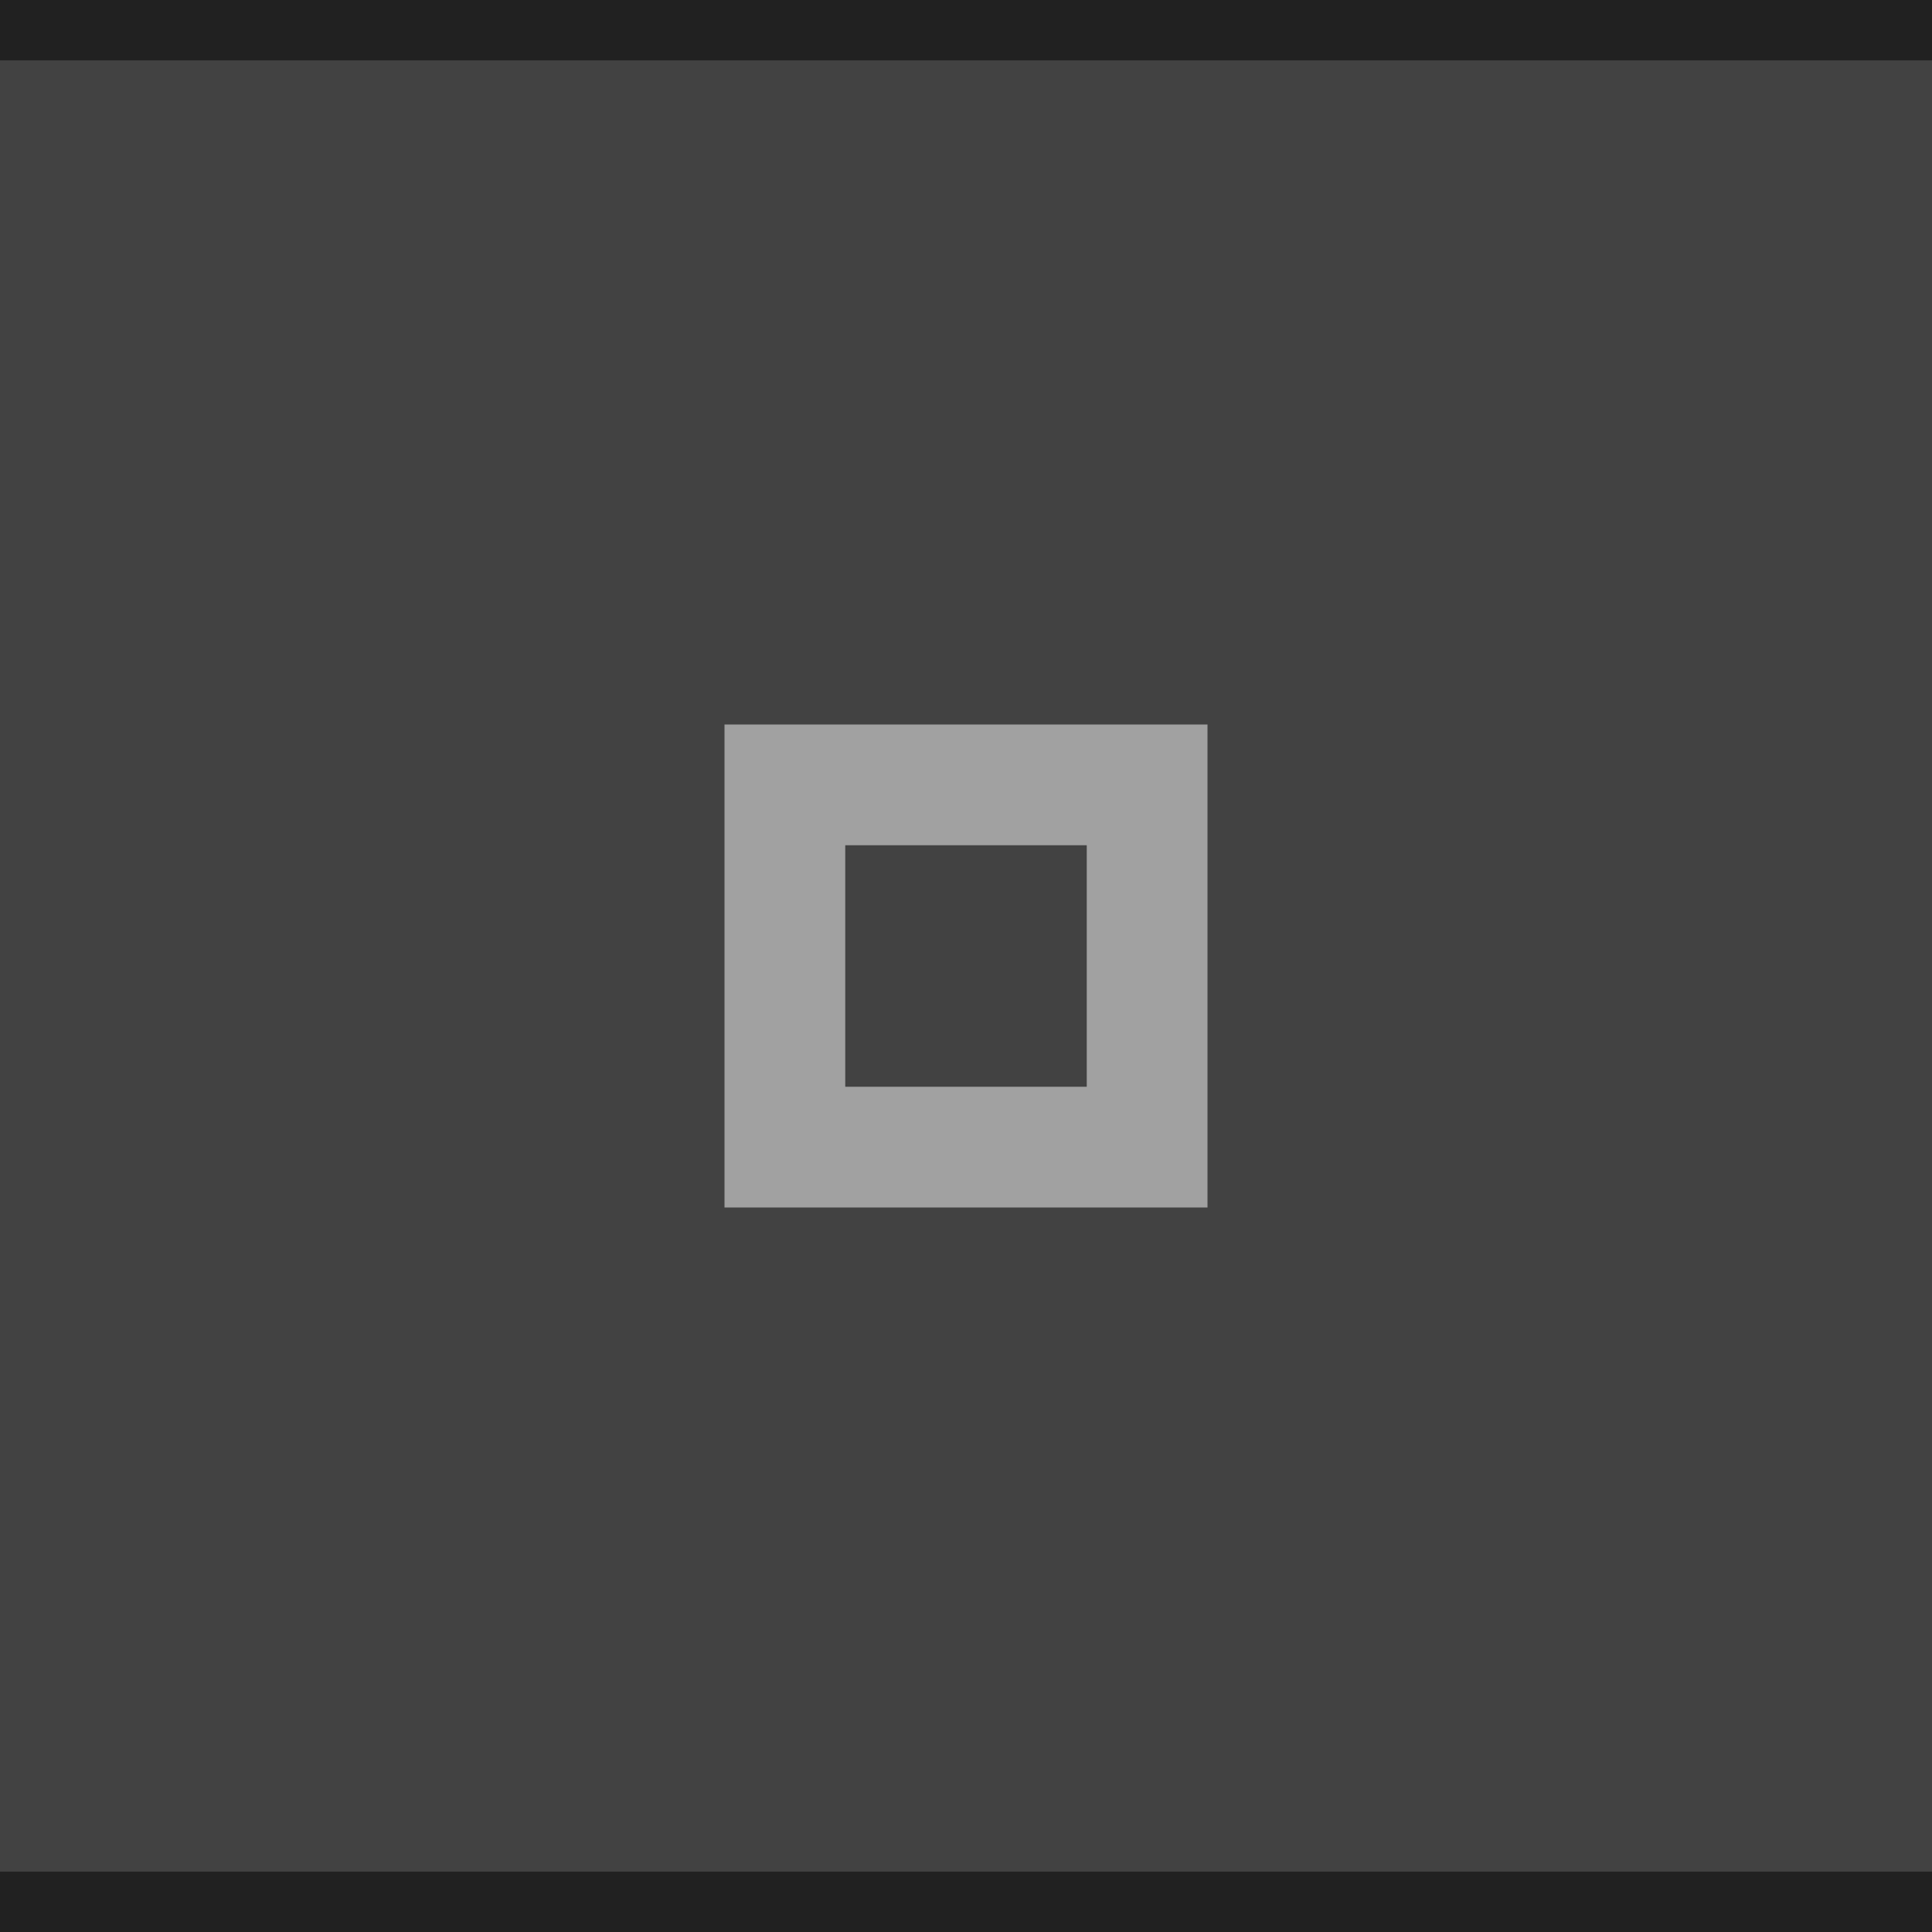
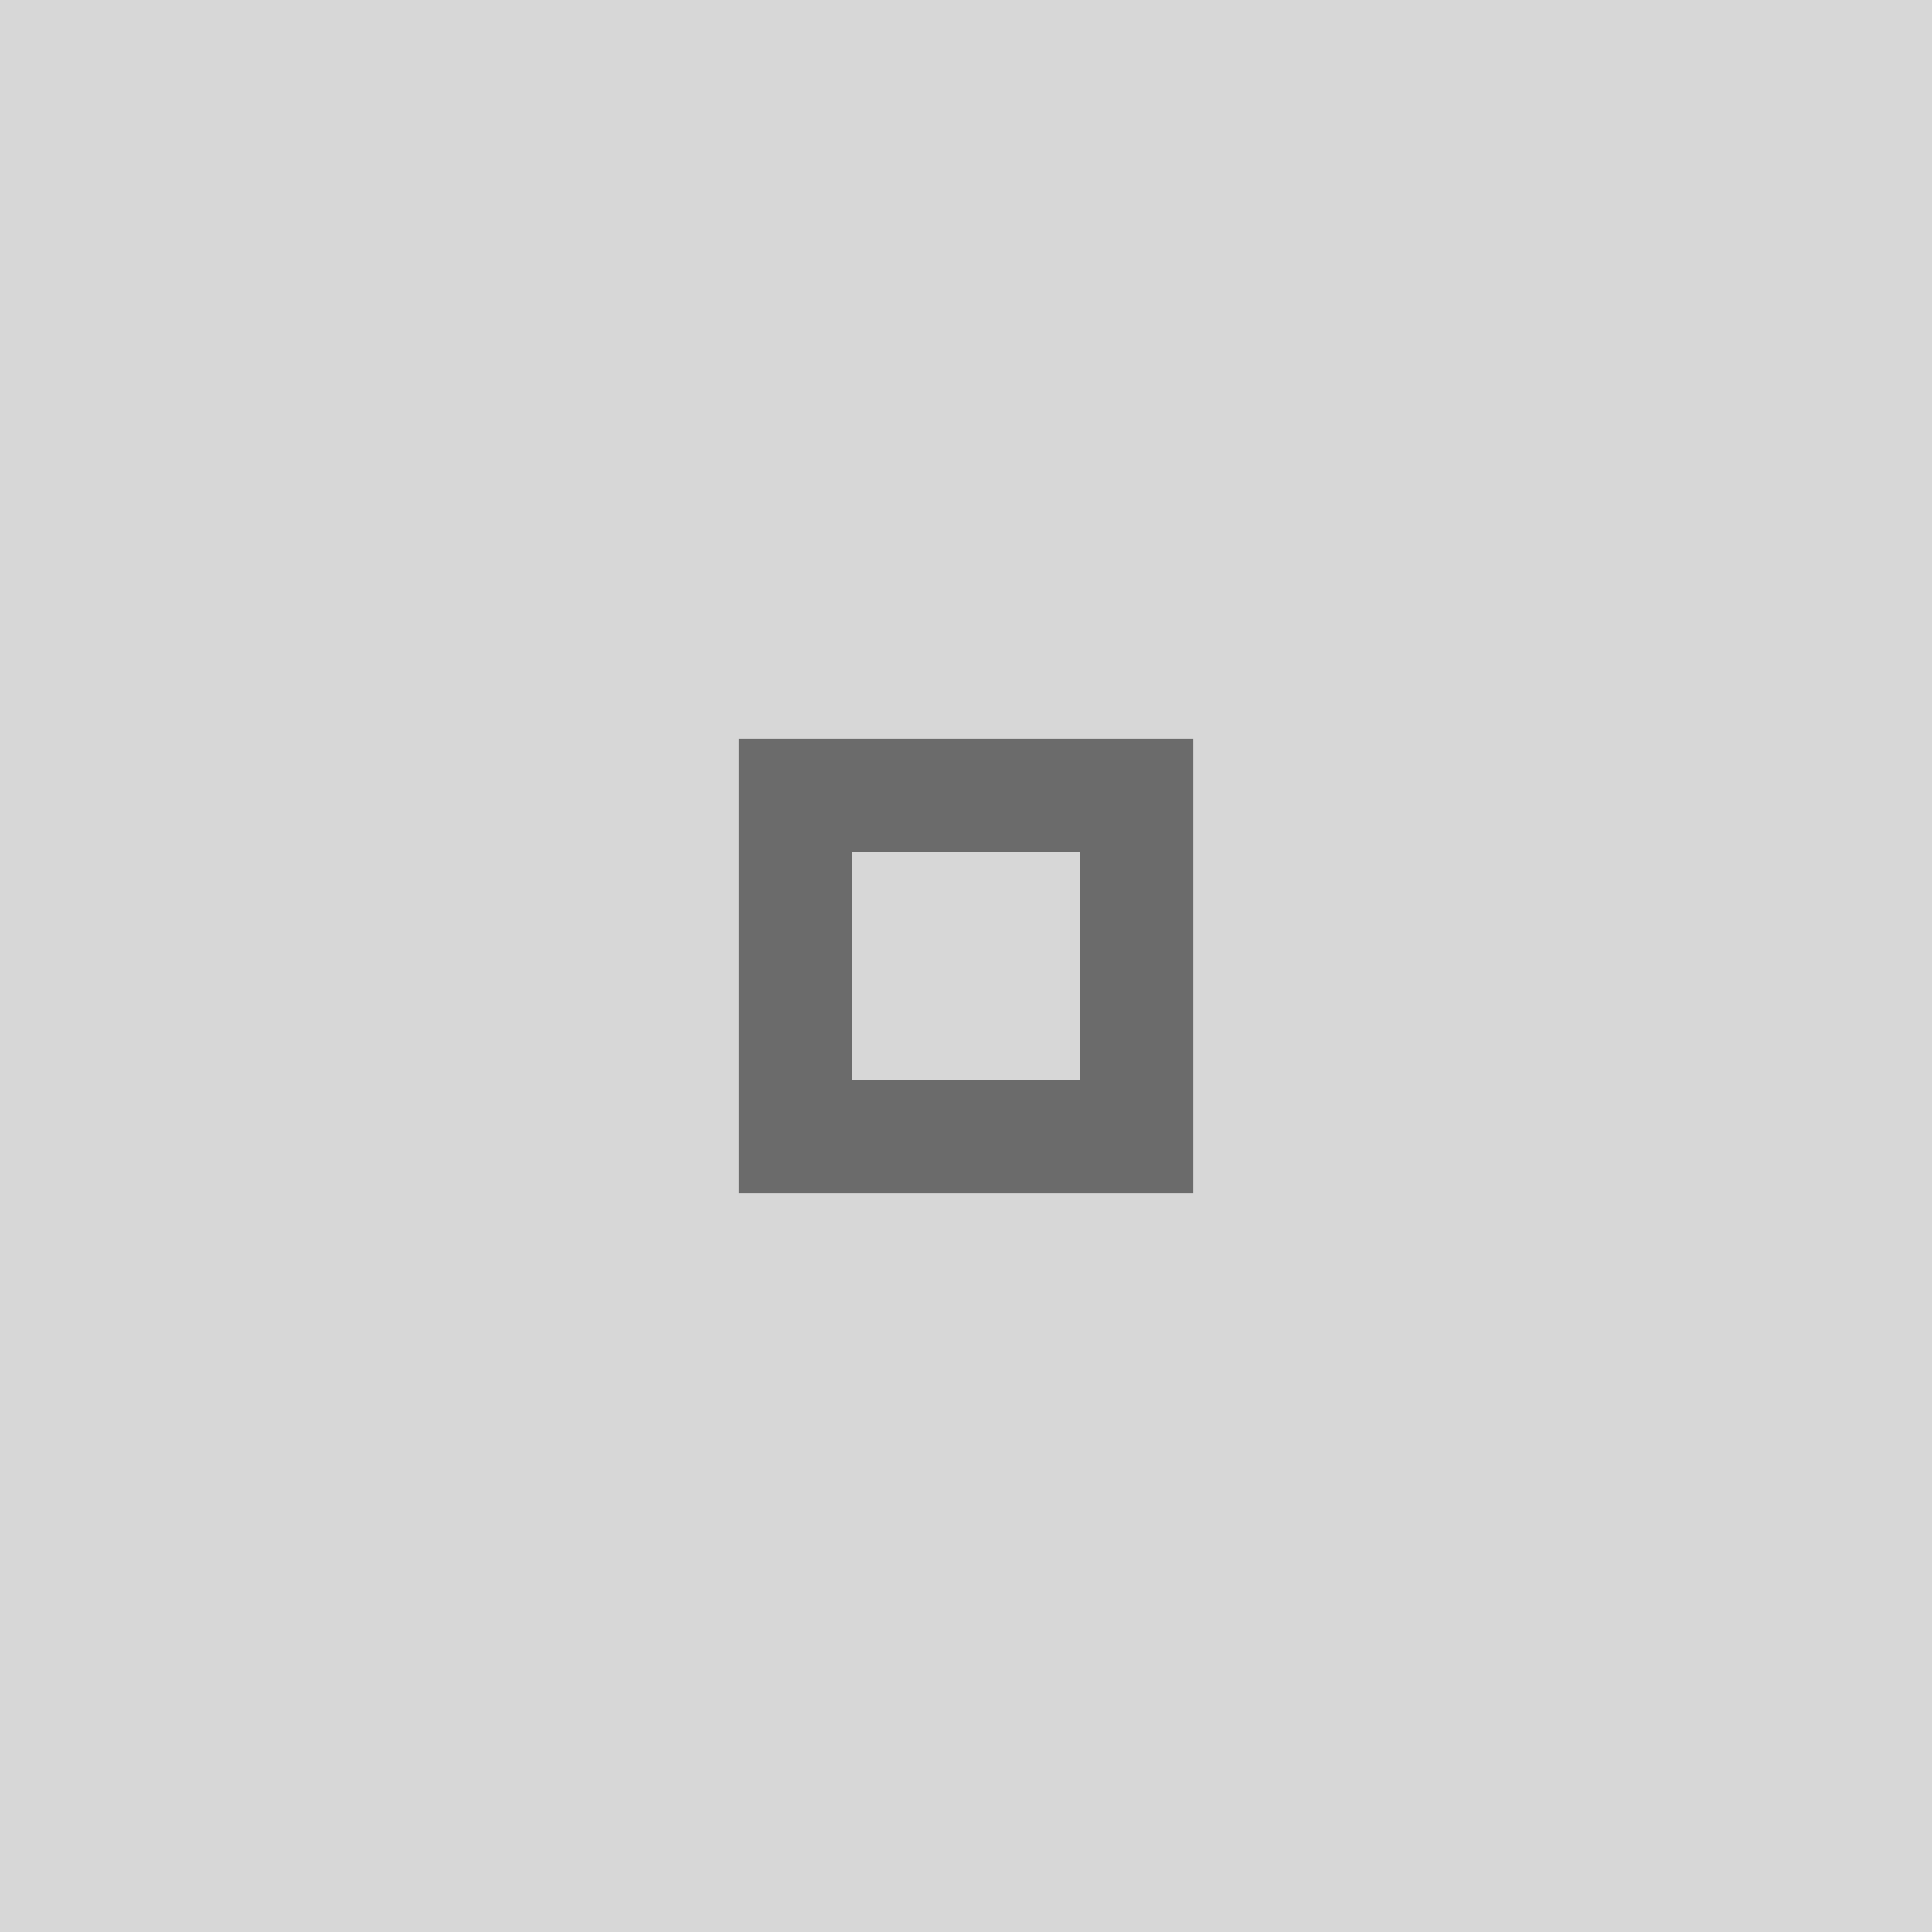
- <svg xmlns="http://www.w3.org/2000/svg" width="32" height="32" viewBox="0 0 32 32" version="1.1" id="svg12">
+ <svg xmlns="http://www.w3.org/2000/svg" id="svg12" version="1.1" viewBox="0 0 34 34" height="34" width="34">
  <defs id="defs16" />
-   <rect width="32" height="32" fill="#D6D6D6" id="rect2" style="fill:#424242;fill-opacity:1" />
-   <g style="opacity:0.5;fill:#ffffff;fill-opacity:1" fill="#000000" opacity="0.38" id="g10">
-     <circle cx="16" cy="16" r="12" opacity="0" id="circle6" style="fill:#ffffff;fill-opacity:1" />
-     <path d="m12 12v8h8v-8zm2 2h4v4h-4z" id="path8" style="fill:#ffffff;fill-opacity:1" />
-   </g>
-   <rect width="32" height="1" fill="#FFFFFF" fill-opacity="0.4" id="rect166" style="opacity:0.5;fill:#000000;fill-opacity:1" x="0" y="0" />
-   <rect width="32" height="1" fill="#FFFFFF" fill-opacity="0.4" id="rect166-3" style="opacity:0.5;fill:#000000;fill-opacity:1" x="0" y="31" />
+   <rect style="fill:#d7d7d7;fill-opacity:1;stroke-width:1.125" id="rect2" fill="#E0E0E0" height="36" width="36" x="-1" y="-1" />
+   <path id="path8-3" d="m 13,13 v 8 h 8 v -8 z m 2,2 h 4 v 4 h -4 z" style="opacity:0.5;fill:#000000" />
</svg>
